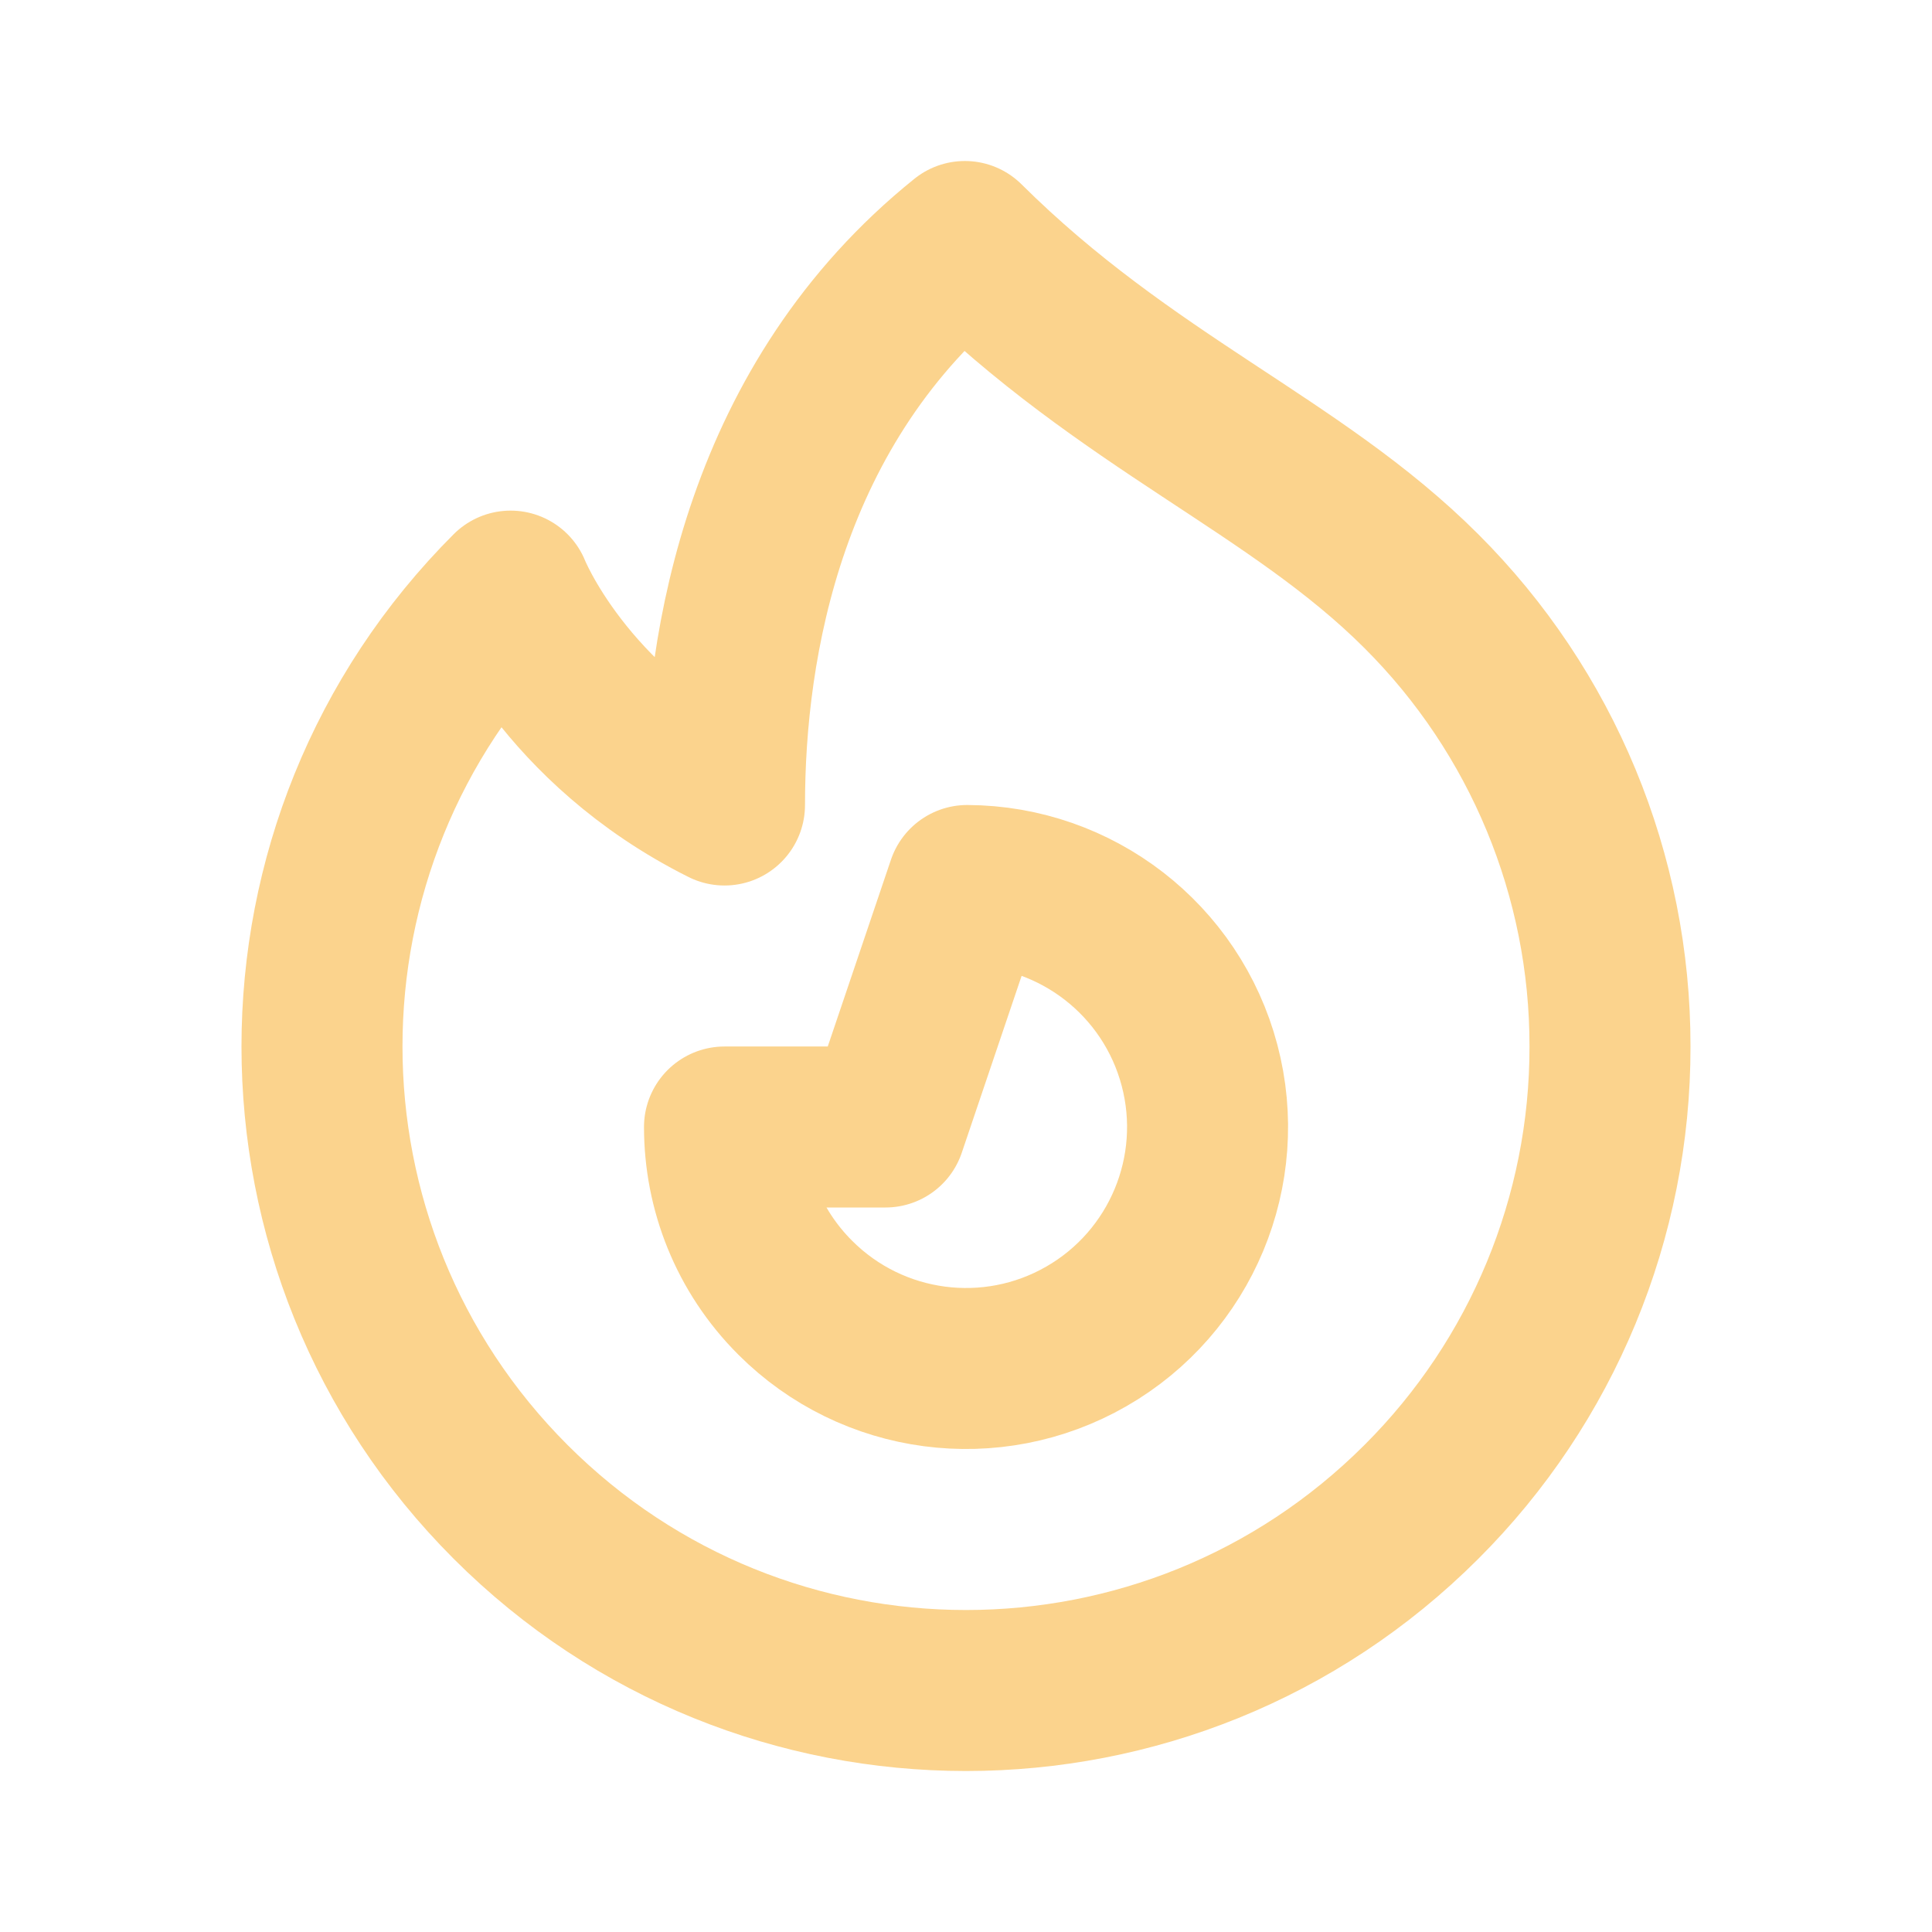
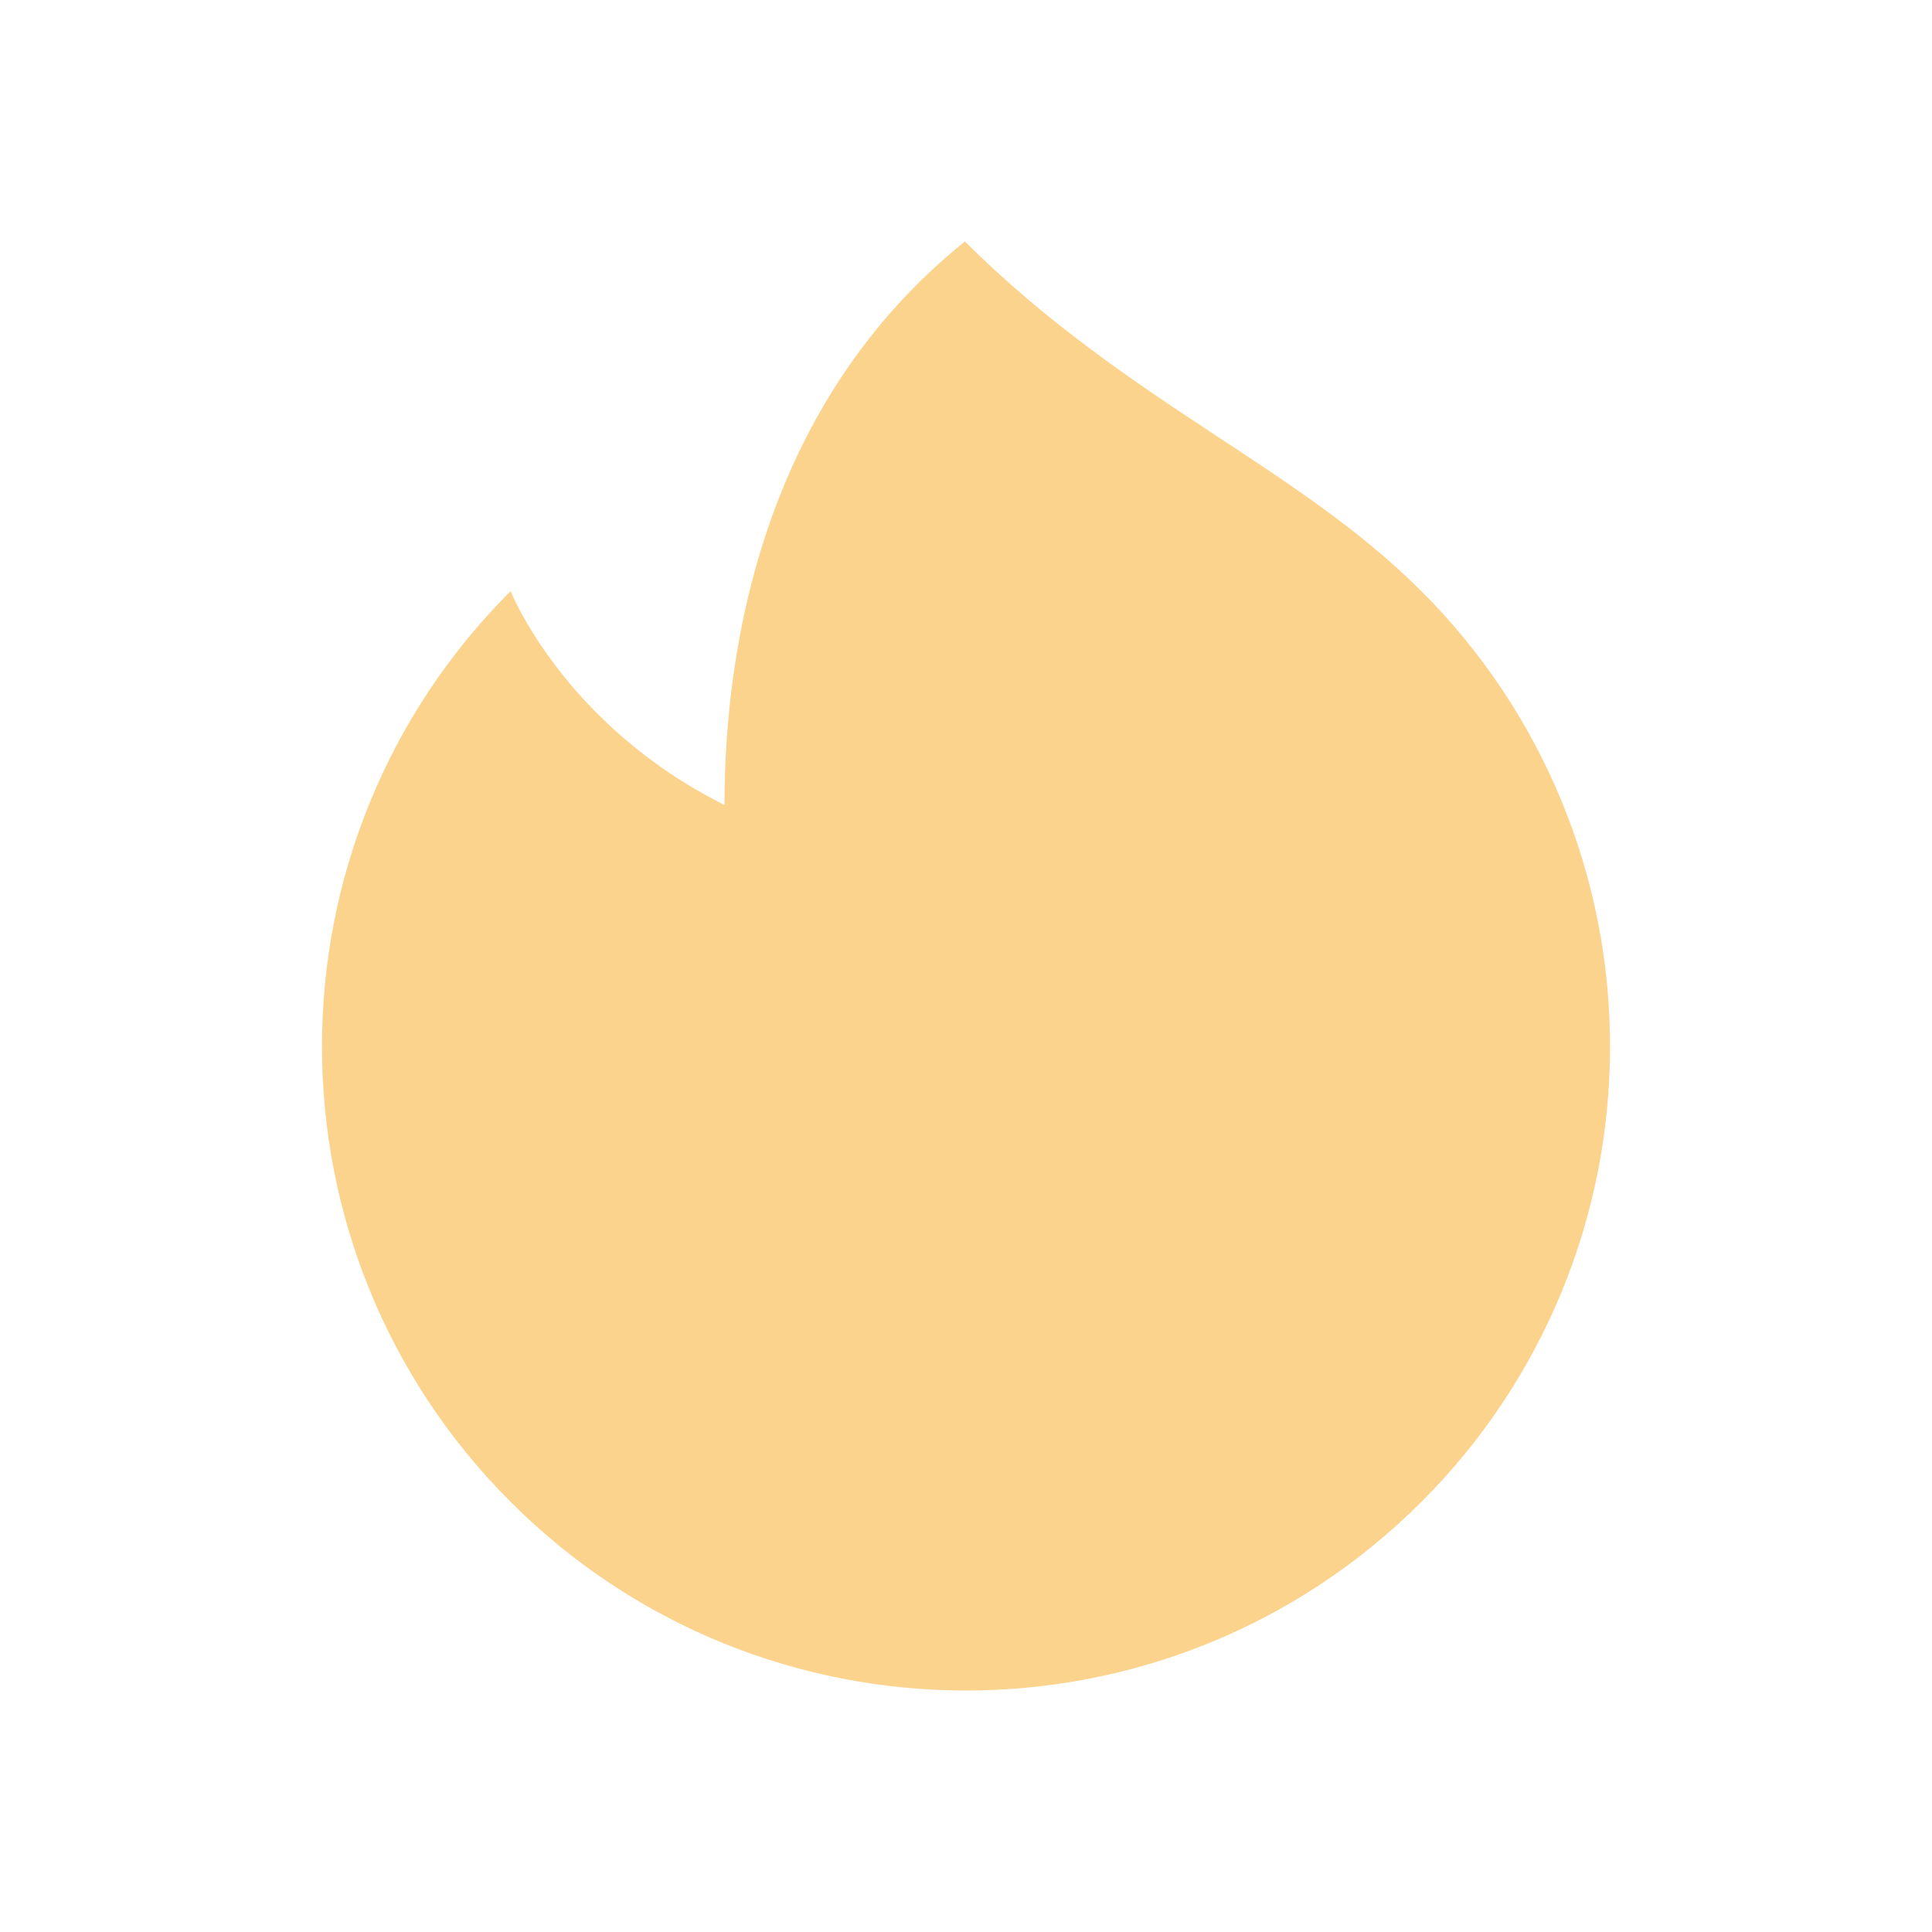
- <svg xmlns="http://www.w3.org/2000/svg" fill="none" viewBox="0 0 24 24" stroke="#fbd38d">
+ <svg xmlns="http://www.w3.org/2000/svg" width="54" height="54" viewBox="0 0 24 24" fill="#fbd38d">
  <path stroke-linecap="round" stroke-linejoin="round" stroke-width="2" d="M17.657 18.657A8 8 0 016.343 7.343S7 9 9 10c0-2 .5-5 2.986-7C14 5 16.09 5.777 17.656 7.343A7.975 7.975 0 0120 13a7.975 7.975 0 01-2.343 5.657z" />
  <path stroke-linecap="round" stroke-linejoin="round" stroke-width="2" d="M9.879 16.121A3 3 0 1012.015 11L11 14H9c0 .768.293 1.536.879 2.121z" />
</svg>
